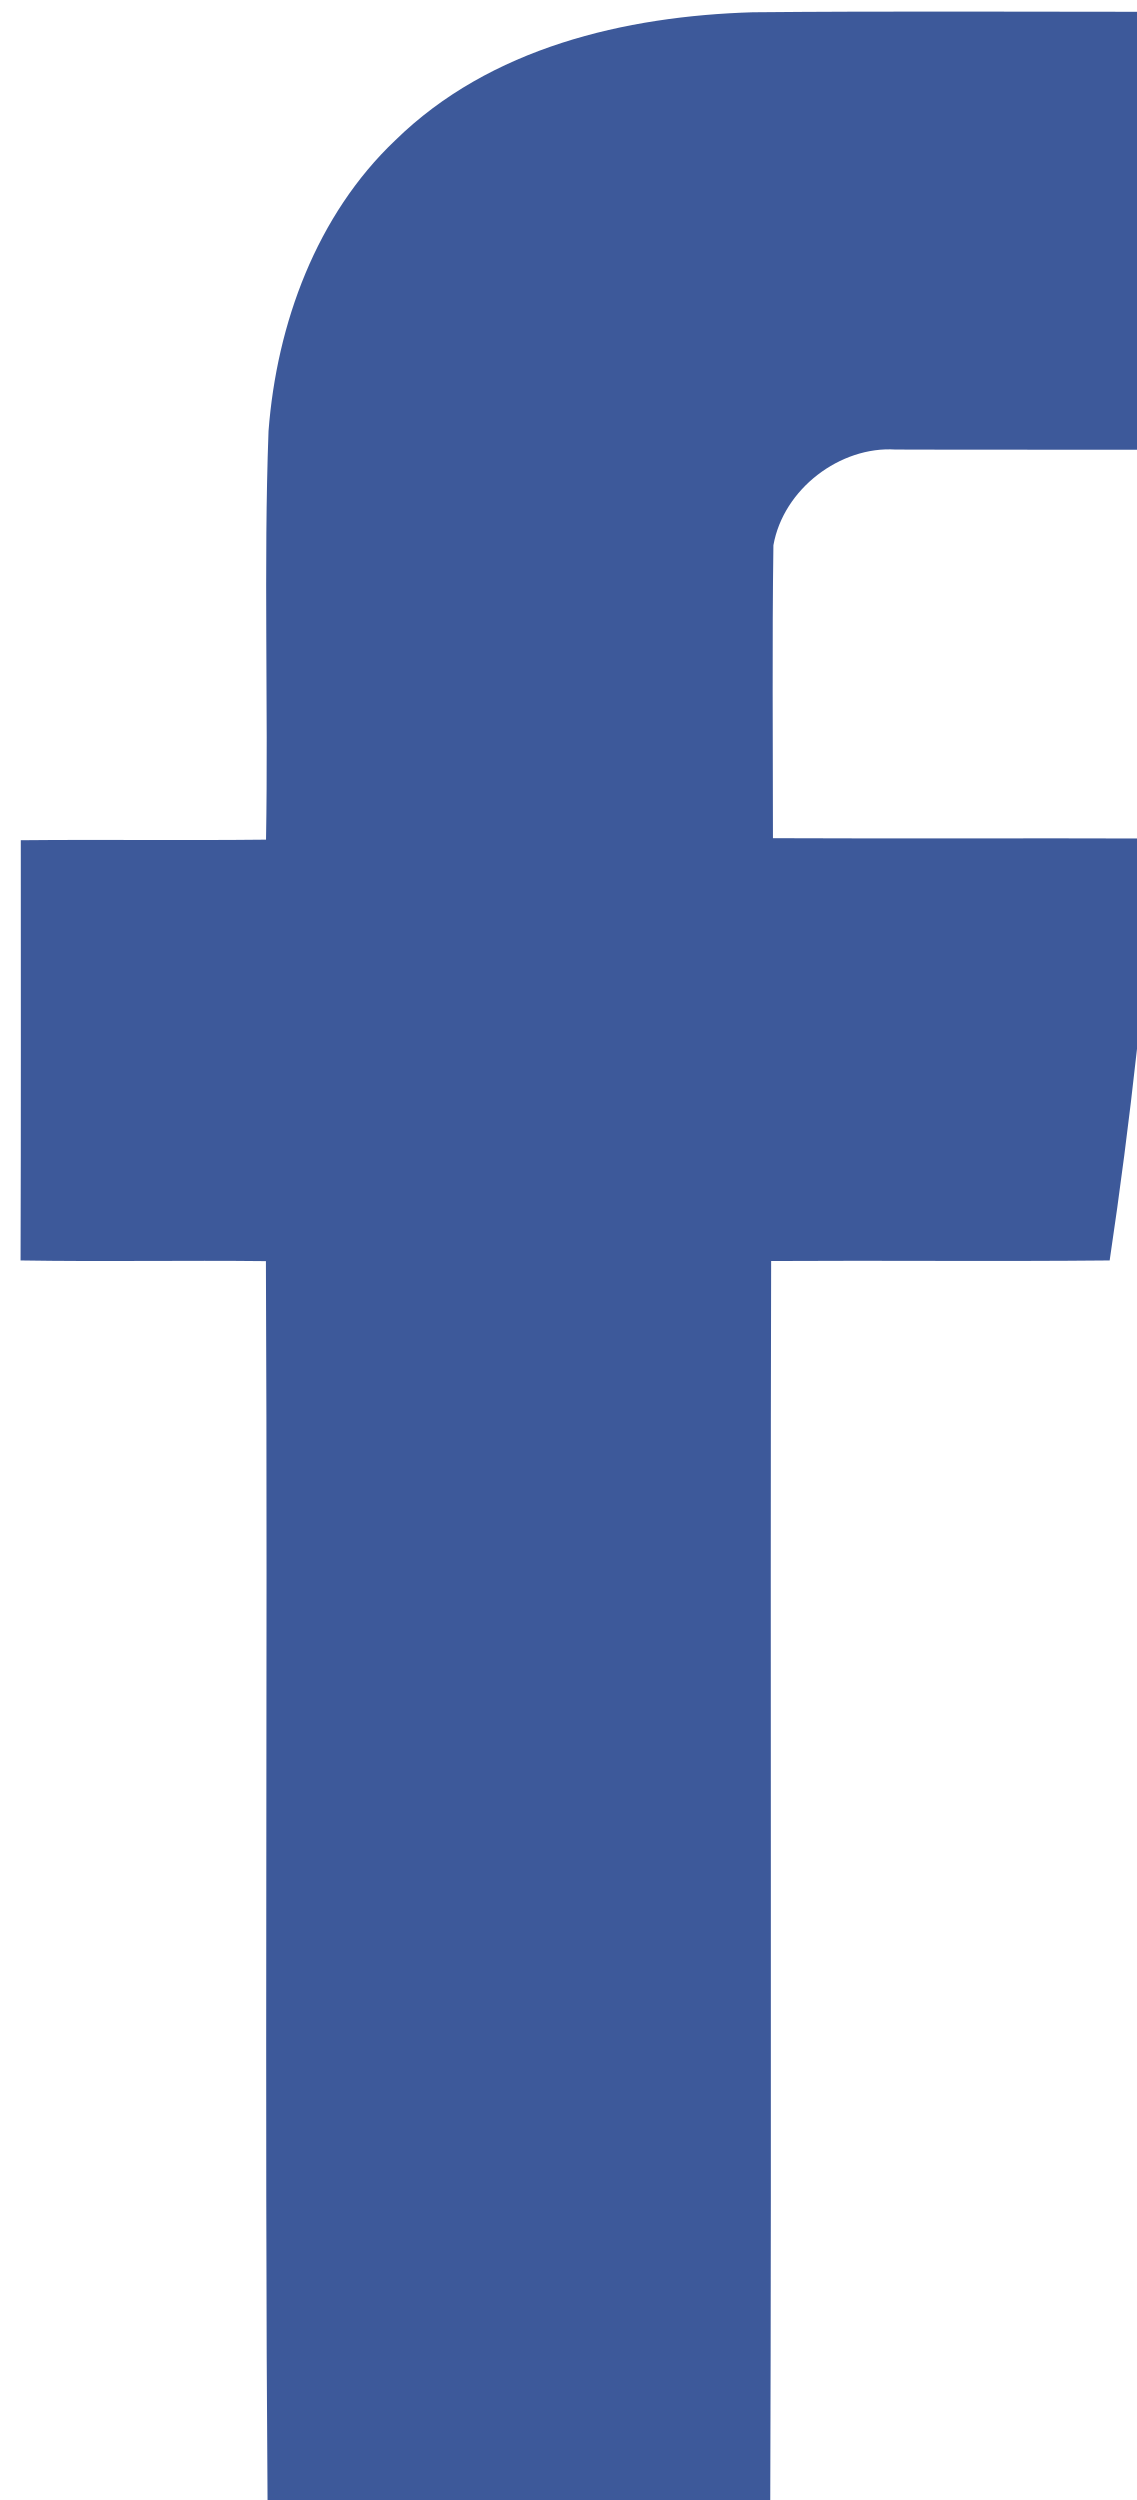
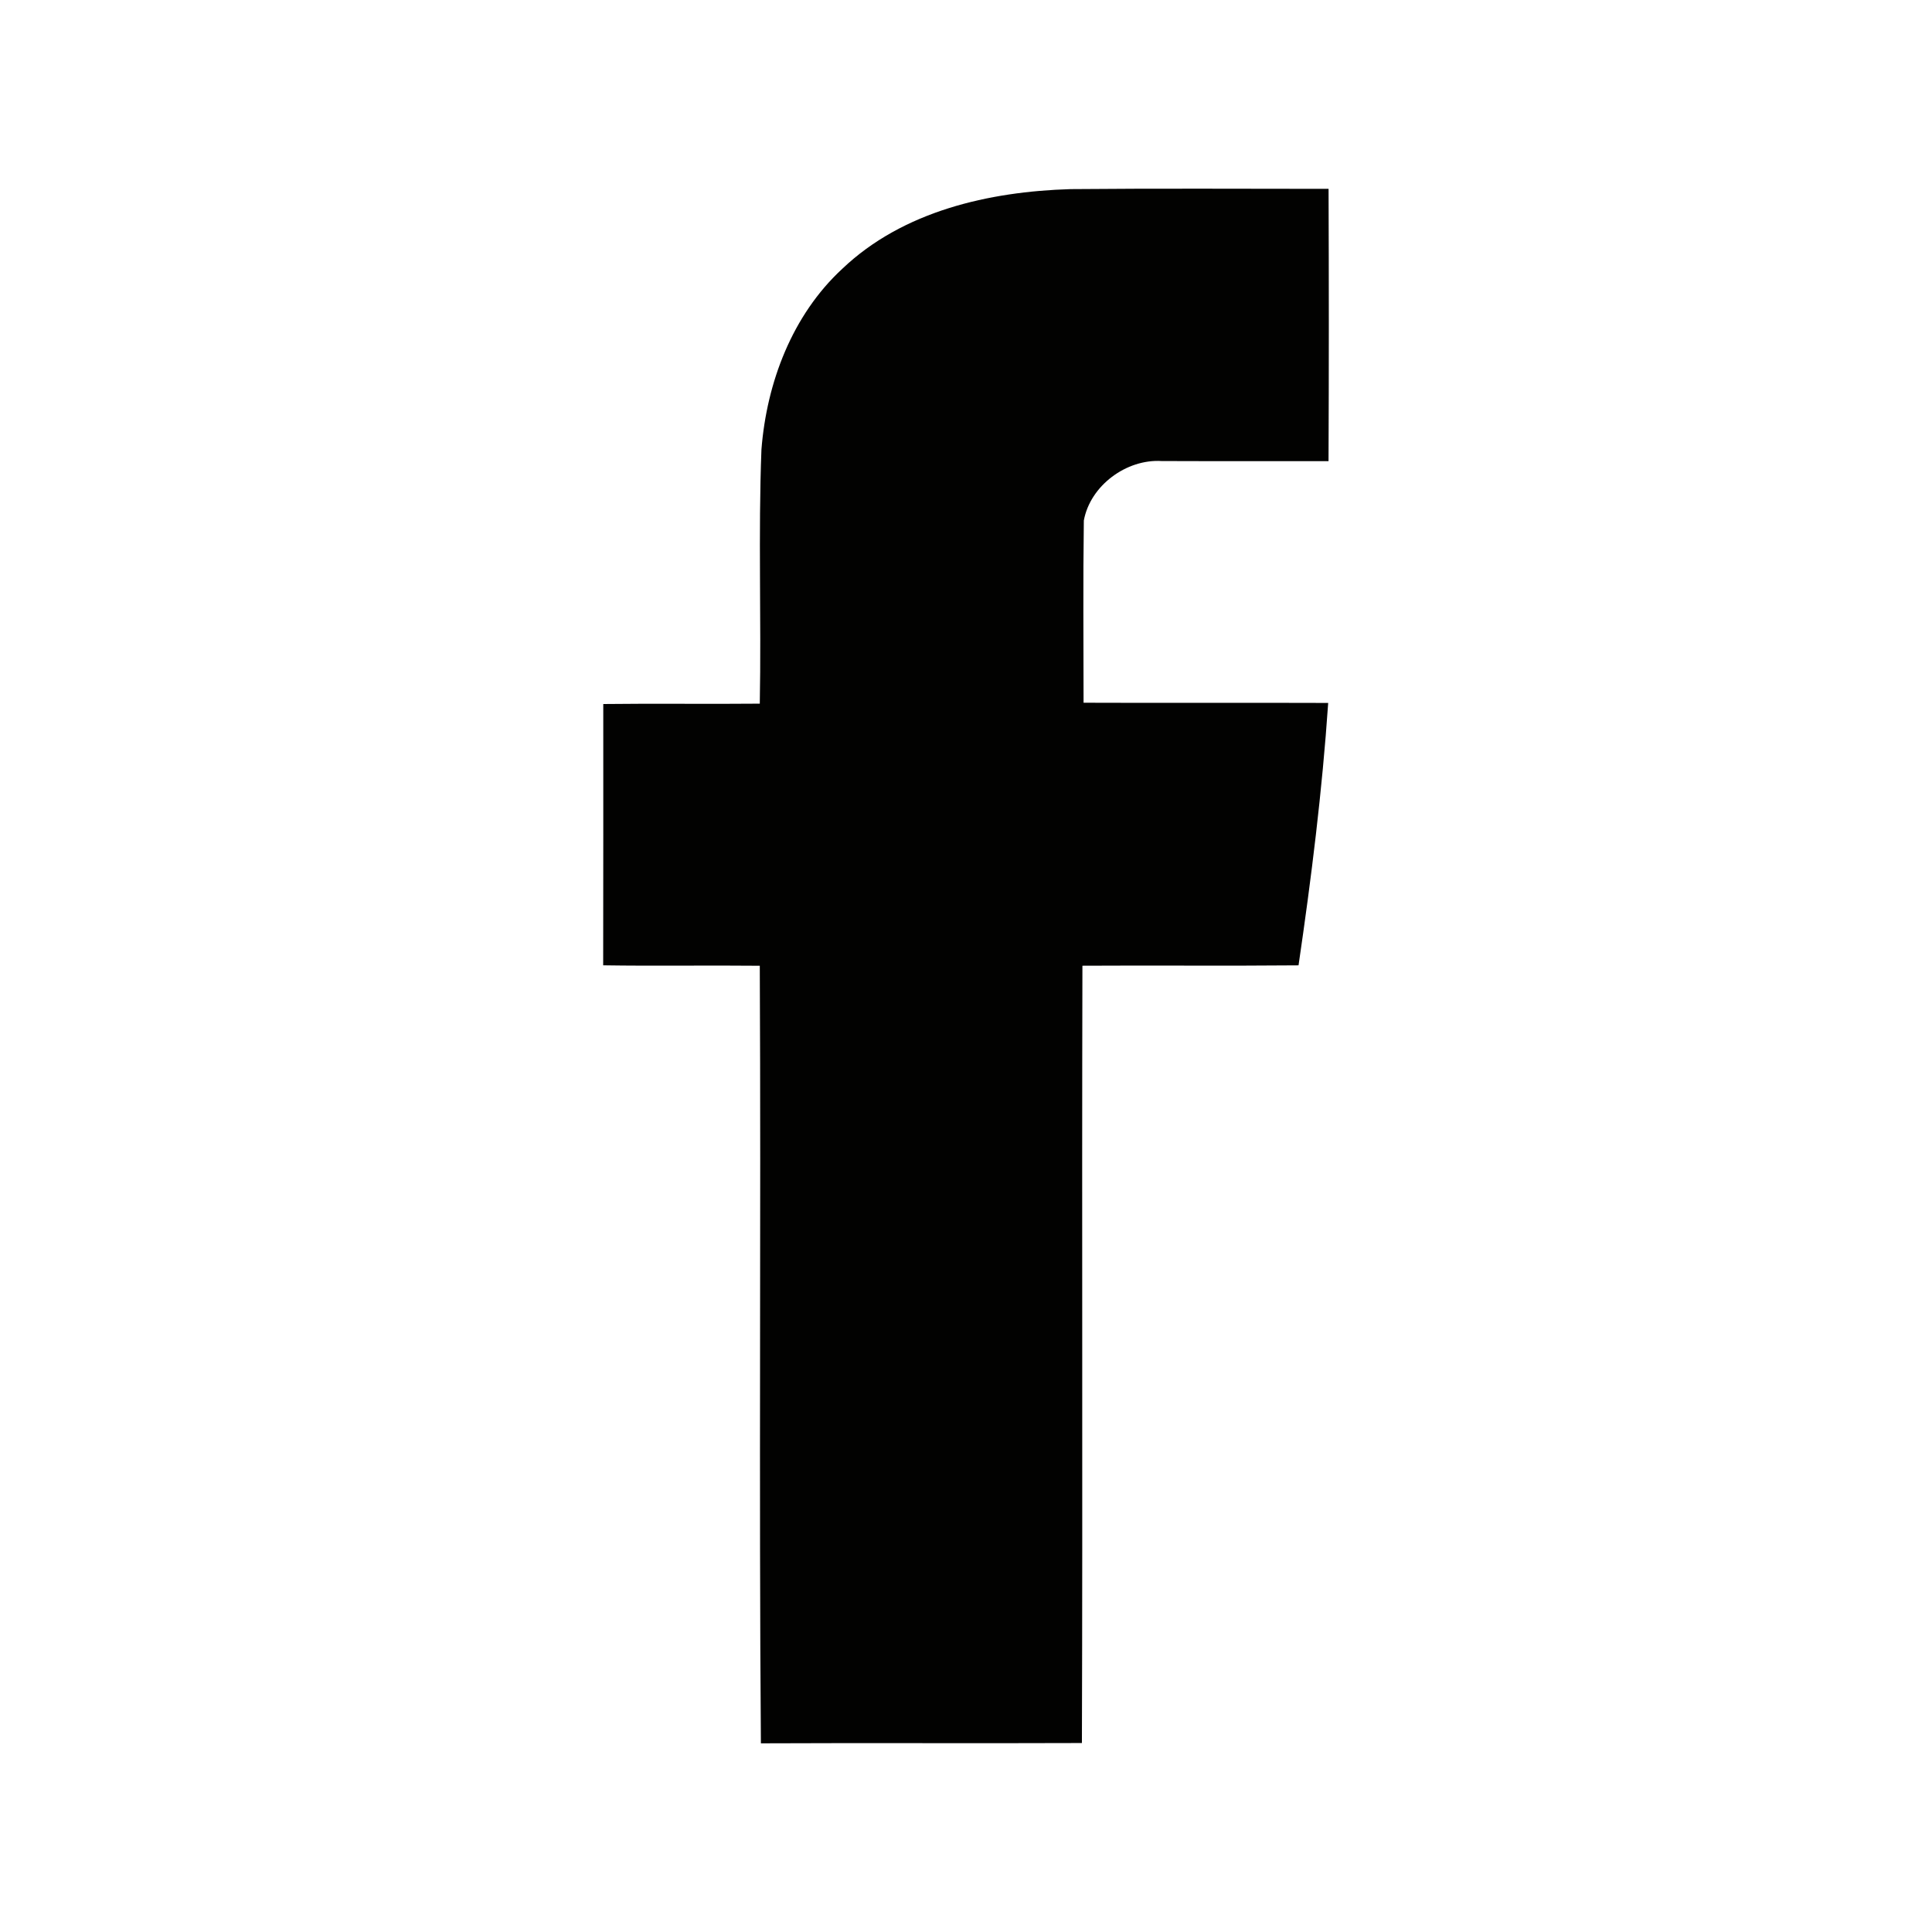
- <svg xmlns="http://www.w3.org/2000/svg" width="10" height="22" viewBox="0 0 10 22">
-   <path d="M3.478 1.235C4.312.418 5.501.142 6.623.108 7.809.097 8.994.104 10.18.104c.004 1.284.006 2.57-.001 3.854-.768-.002-1.534.001-2.299-.002-.486-.031-.986.346-1.074.842-.012.859-.004 1.719-.004 2.578 1.124.005 2.248-.001 3.371.003a48.707 48.707 0 0 1-.408 3.713c-.993.01-1.986-.001-2.979.005-.009 3.667.005 7.333-.008 11-1.474.006-2.949-.004-4.423.004-.028-3.667.002-7.336-.015-11.003-.72-.008-1.439.006-2.159-.006.004-1.232.002-2.466.002-3.698.719-.007 1.438.003 2.158-.005.021-1.198-.022-2.397.022-3.595.072-.948.424-1.903 1.115-2.559z" fill="#3d599a" />
+ <svg xmlns="http://www.w3.org/2000/svg" width="512" height="512" viewBox="0 0 512 512">
+   <text transform="translate(168.783 543.81)">
+     <tspan x="0" y="0" fill="#FF0" font-family="'Verdana-Bold'" font-size="20">simpleicon.com</tspan>
+     <tspan x="-159.59" y="24" fill="#FF0" font-family="'Verdana'" font-size="20">Collection Of Flat Icon, Symbols And Glyph Icons</tspan>
+   </text>
+   <path fill="#020201" d="M223.22 71.227c16.066-15.298 38.918-20.465 60.475-21.109 22.799-.205 45.589-.081 68.388-.072.09 24.051.098 48.111-.009 72.161-14.734-.026-29.478.036-44.212-.026-9.343-.582-18.937 6.5-20.635 15.762-.224 16.093-.081 32.195-.072 48.289 21.61.089 43.22-.027 64.829.054-1.582 23.281-4.47 46.456-7.858 69.541-19.088.179-38.187-.018-57.274.099-.17 68.665.089 137.33-.134 205.995-28.352.116-56.721-.054-85.072.08-.537-68.674.044-137.383-.295-206.066-13.832-.144-27.672.099-41.503-.116.053-23.085.018-46.169.026-69.246 13.822-.169 27.654.036 41.477-.098.42-22.442-.421-44.91.438-67.333 1.386-17.758 8.154-35.649 21.431-47.915z" />
</svg>
